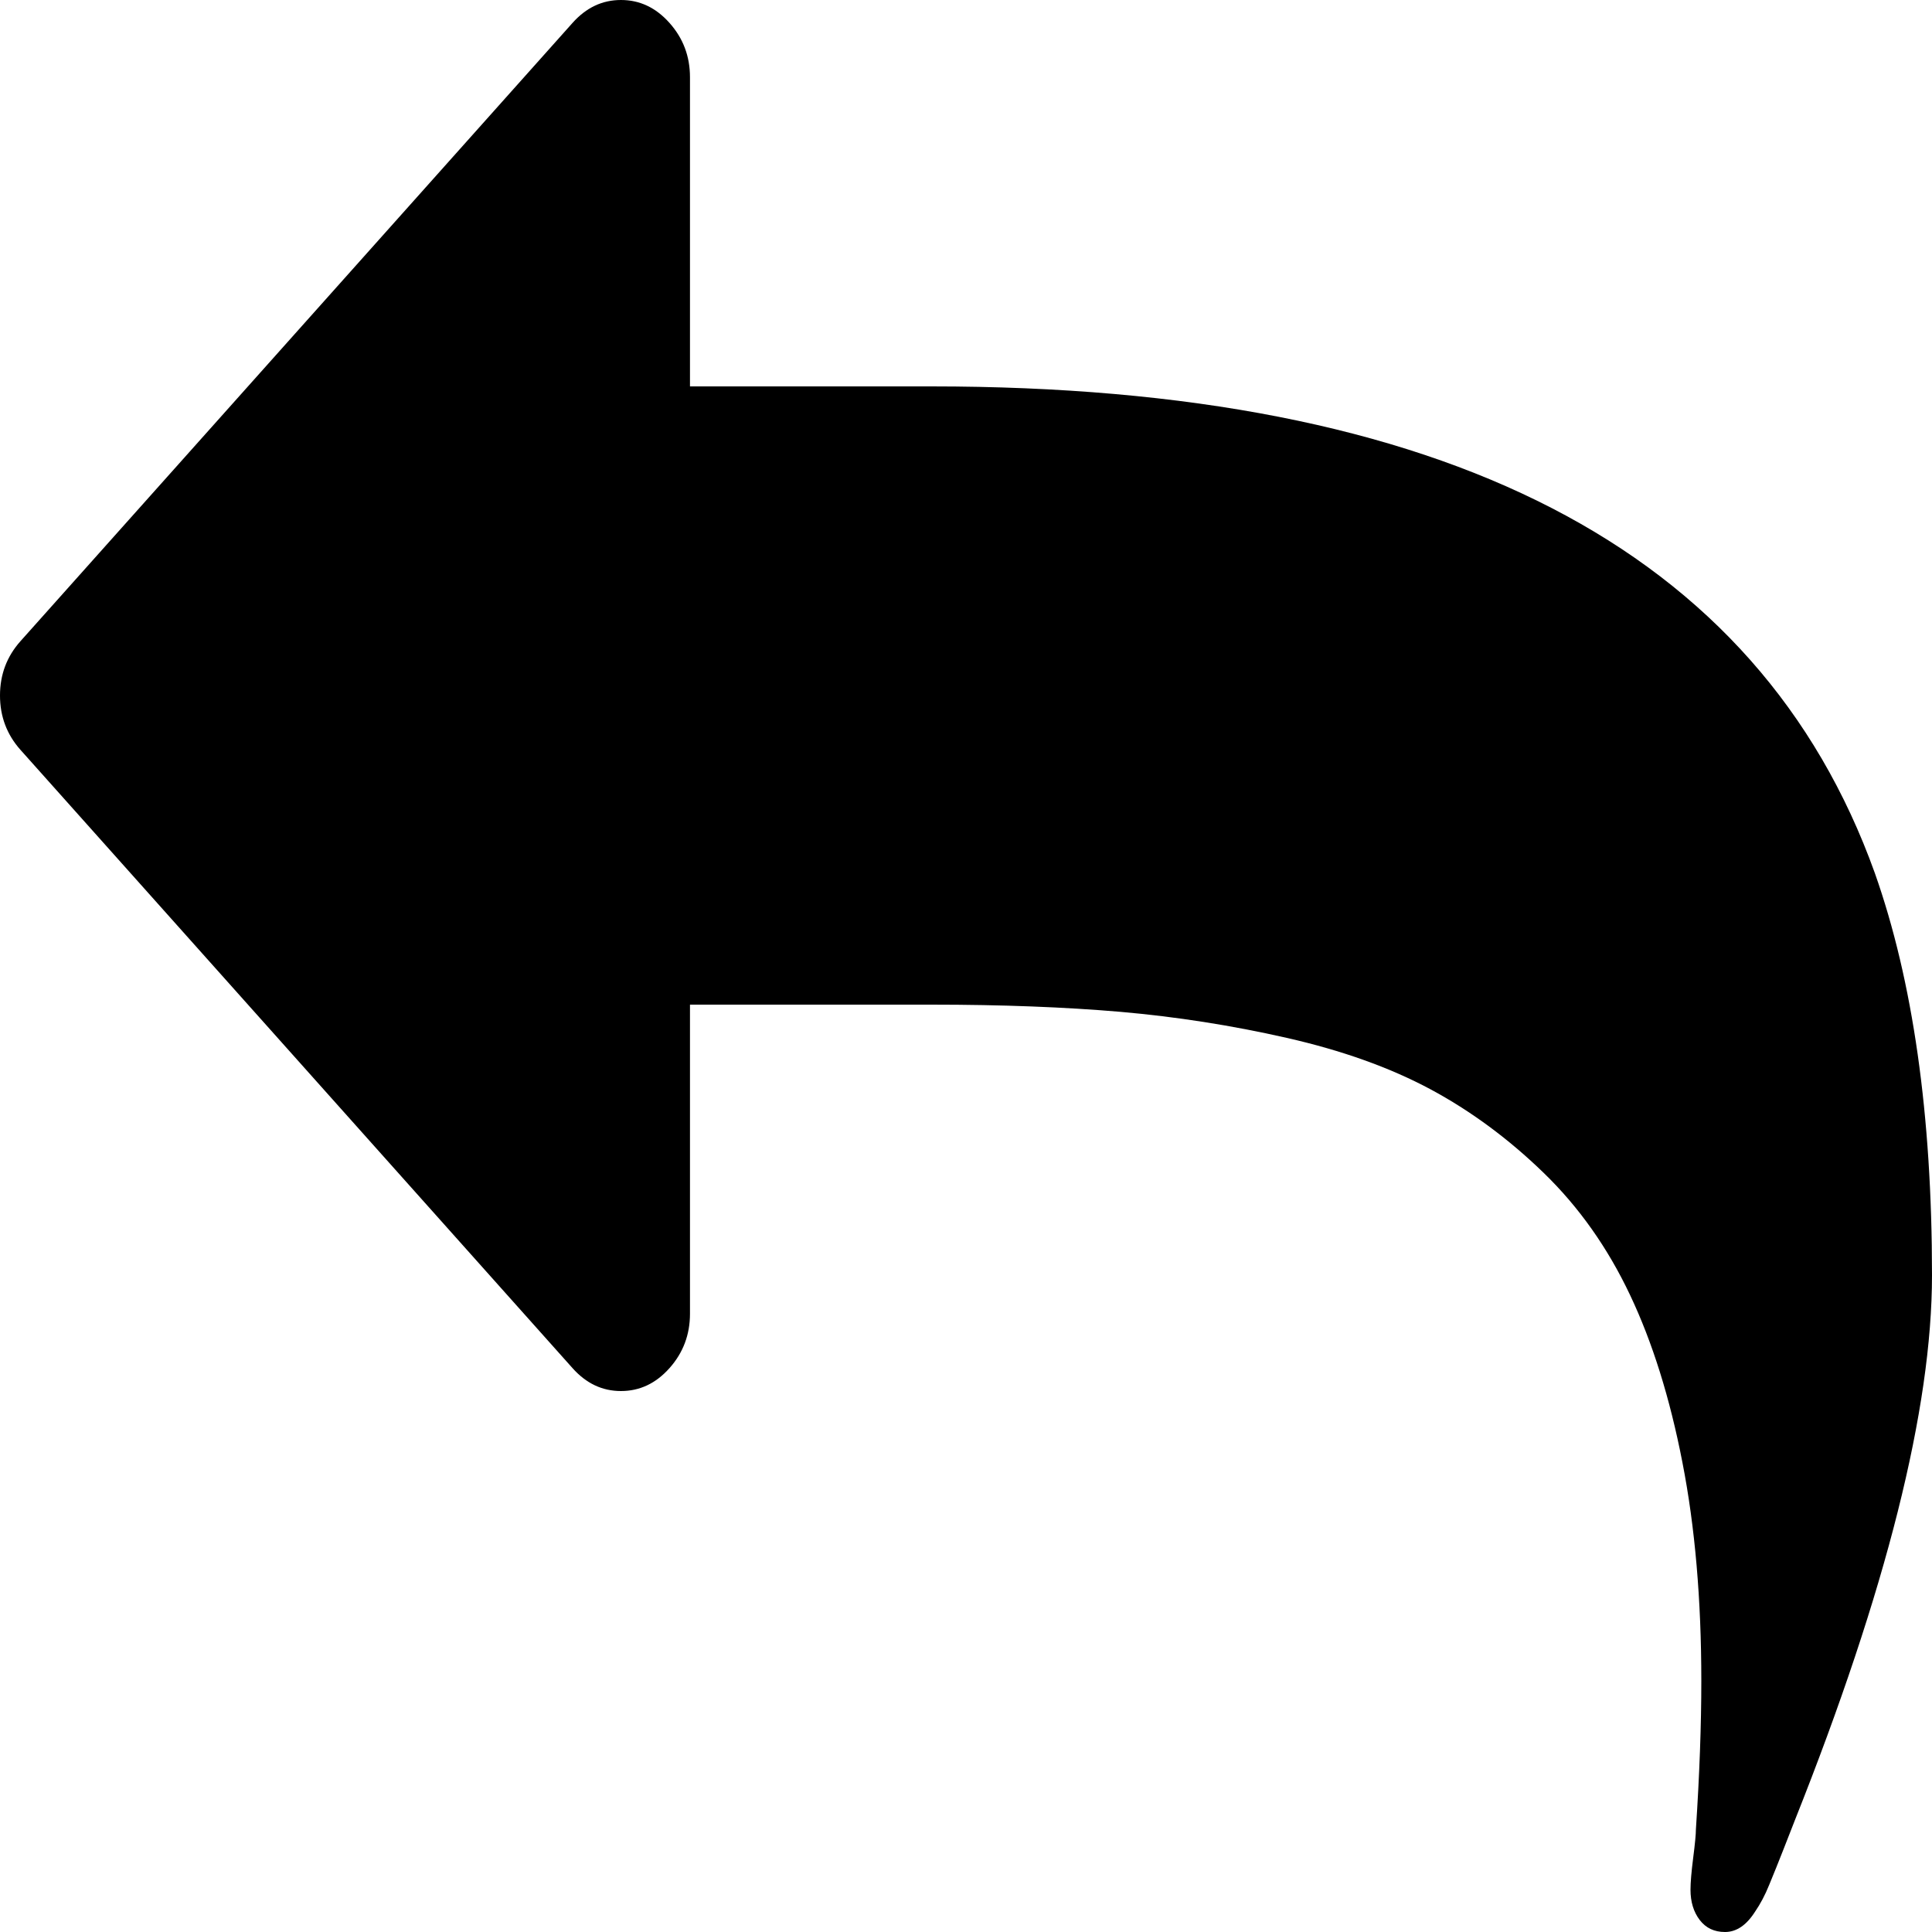
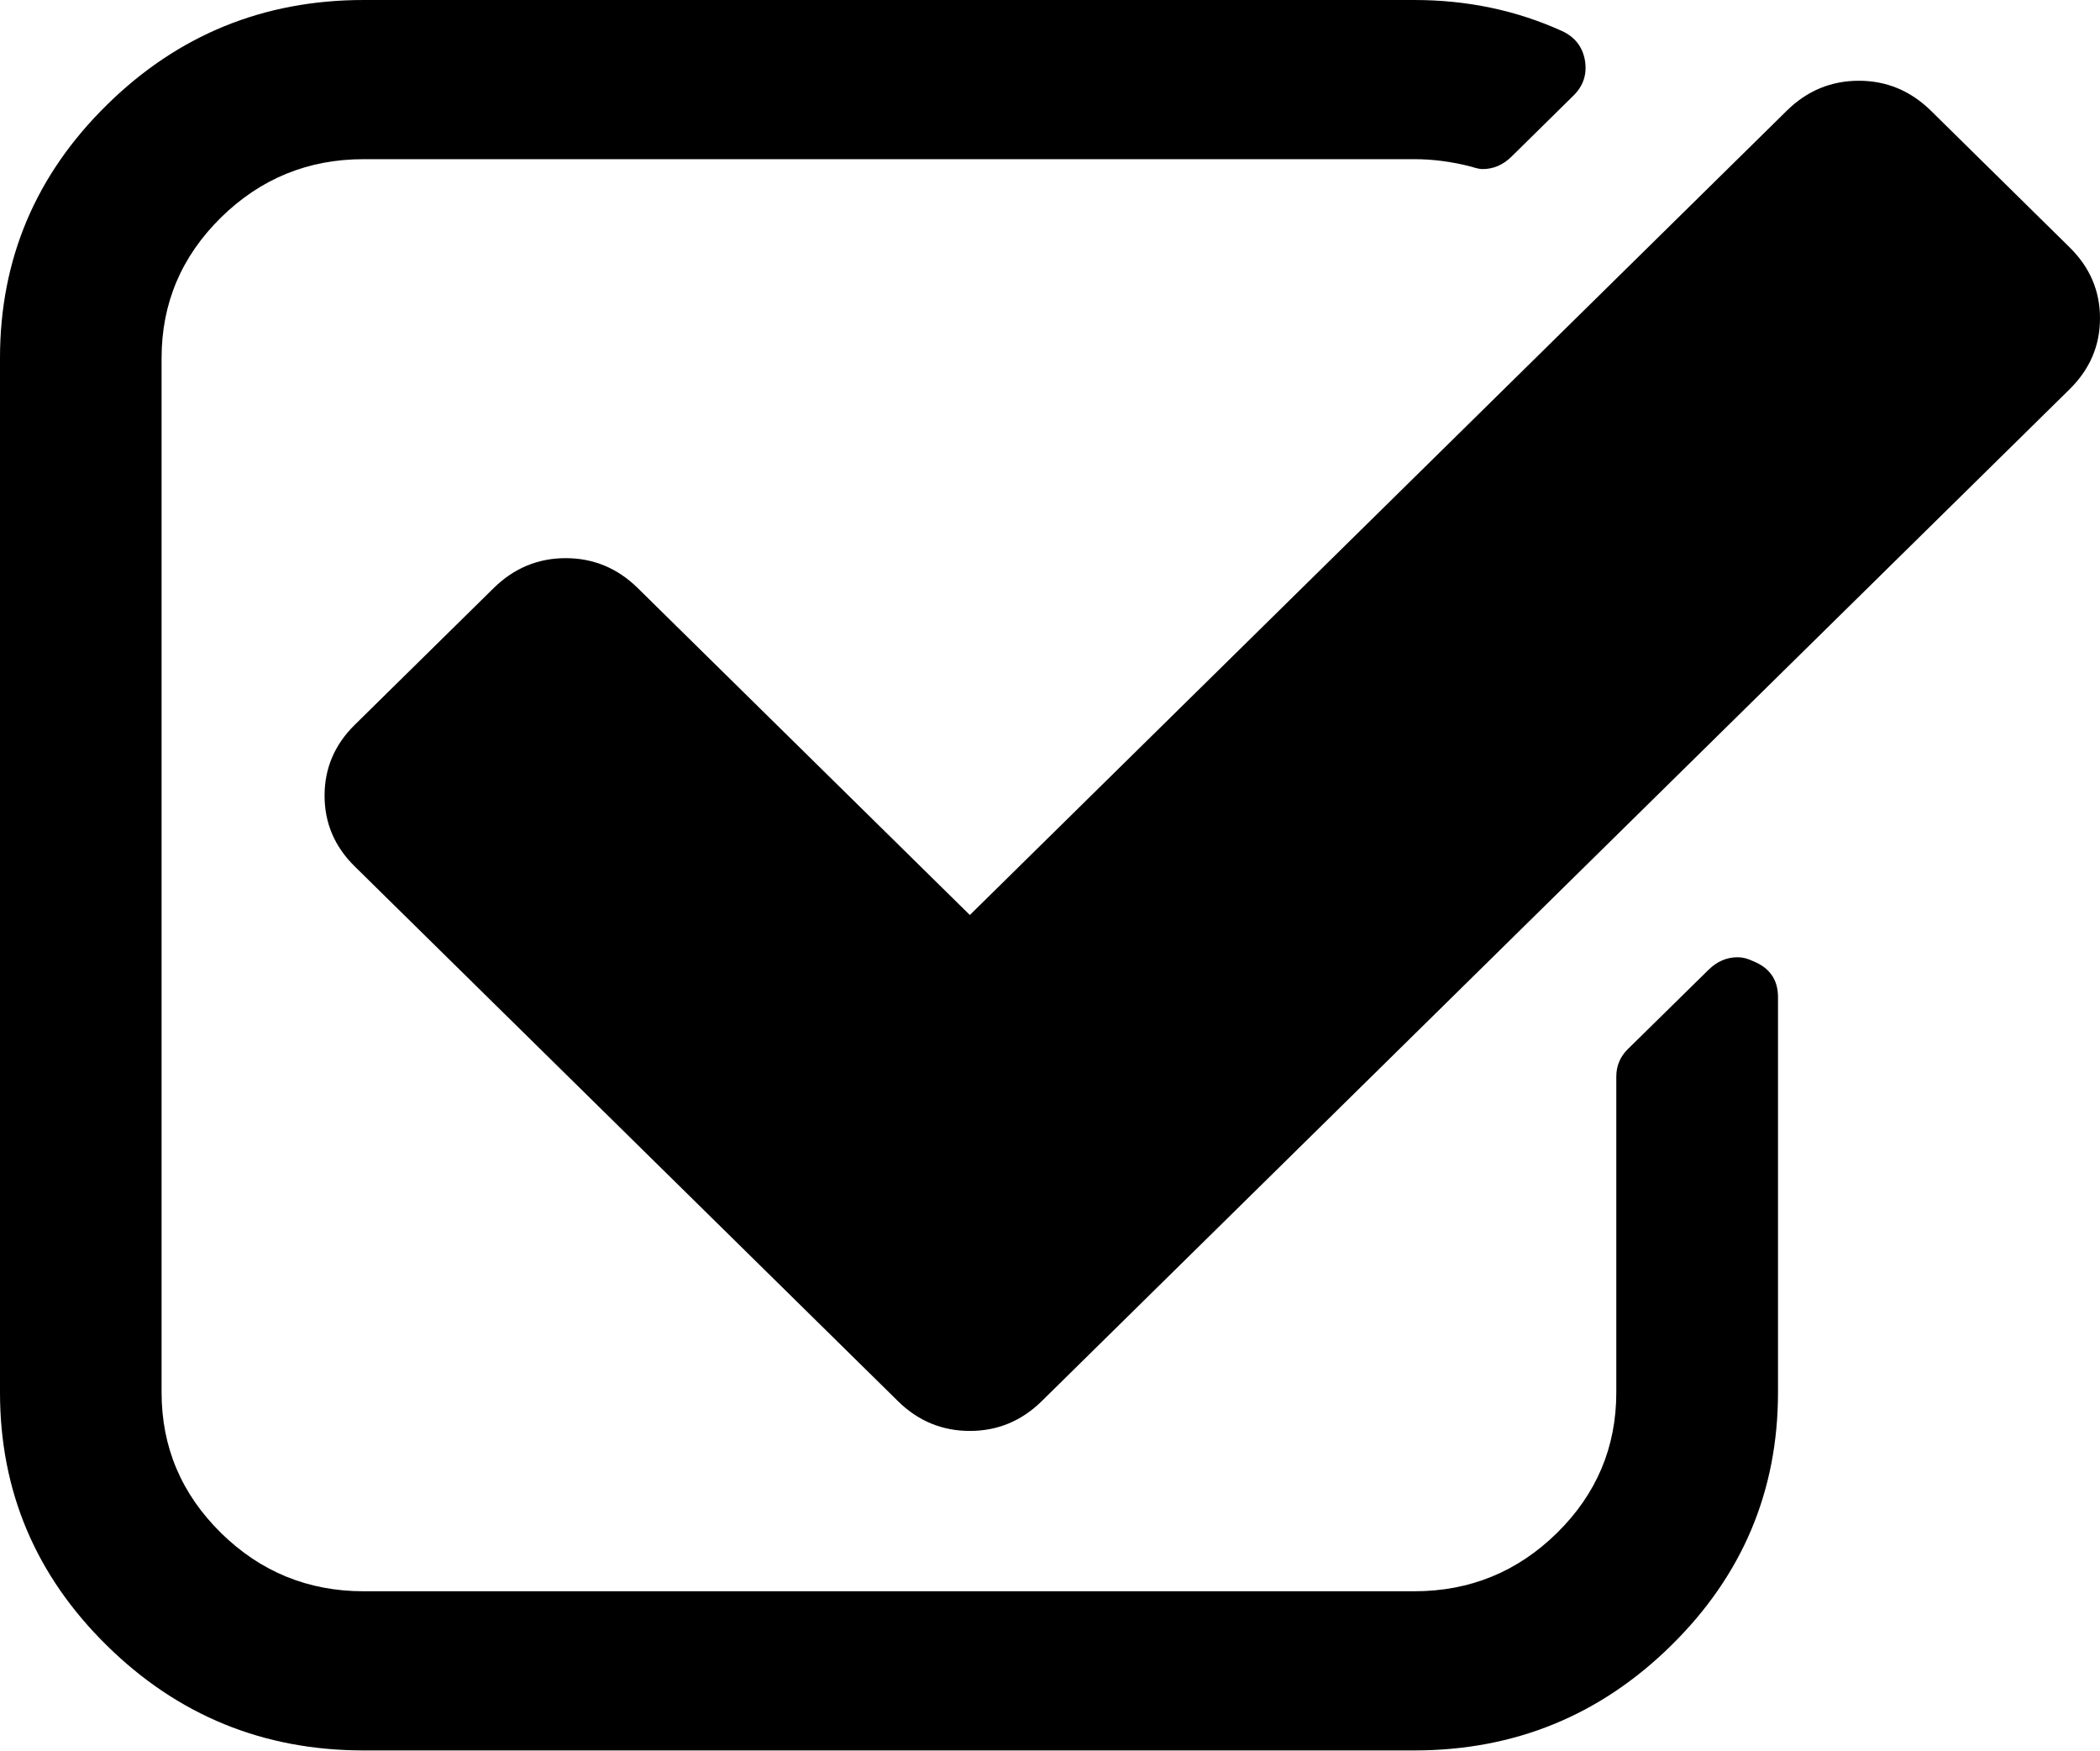
- <svg xmlns="http://www.w3.org/2000/svg" version="1.1" width="15px" height="15px">
-   <g transform="matrix(1 0 0 1 -380 -91 )">
-     <path d="M 14.556 6.778  C 14.852 7.616  15 8.656  15 9.9  C 15 10.937  14.646 12.347  13.937 14.128  C 13.92 14.172  13.891 14.247  13.849 14.353  C 13.807 14.459  13.77 14.553  13.736 14.634  C 13.703 14.716  13.666 14.784  13.627 14.841  C 13.56 14.947  13.482 15  13.393 15  C 13.309 15  13.244 14.969  13.196 14.906  C 13.149 14.844  13.125 14.766  13.125 14.672  C 13.125 14.616  13.132 14.533  13.146 14.423  C 13.16 14.314  13.167 14.241  13.167 14.203  C 13.195 13.778  13.209 13.394  13.209 13.05  C 13.209 12.419  13.16 11.853  13.062 11.353  C 12.965 10.853  12.829 10.42  12.656 10.055  C 12.483 9.689  12.26 9.373  11.987 9.108  C 11.713 8.842  11.419 8.625  11.104 8.456  C 10.788 8.287  10.417 8.155  9.99 8.058  C 9.563 7.961  9.134 7.894  8.701 7.856  C 8.269 7.819  7.779 7.8  7.232 7.8  L 5.357 7.8  L 5.357 10.2  C 5.357 10.362  5.304 10.503  5.198 10.622  C 5.092 10.741  4.967 10.8  4.821 10.8  C 4.676 10.8  4.551 10.741  4.445 10.622  L 0.159 5.822  C 0.053 5.703  0 5.562  0 5.4  C 0 5.237  0.053 5.097  0.159 4.978  L 4.445 0.178  C 4.551 0.059  4.676 0  4.821 0  C 4.967 0  5.092 0.059  5.198 0.178  C 5.304 0.297  5.357 0.437  5.357 0.6  L 5.357 3  L 7.232 3  C 11.211 3  13.652 4.259  14.556 6.778  Z " fill-rule="nonzero" fill="#000000" stroke="none" transform="matrix(1 0 0 1 380 91 )" />
+ <svg xmlns="http://www.w3.org/2000/svg" version="1.1" width="18px" height="15px">
+   <g transform="matrix(1 0 0 1 -171 -91 )">
+     <path d="M 15.023 8.235  C 15.168 8.292  15.24 8.395  15.24 8.544  L 15.24 11.932  C 15.24 12.777  14.935 13.5  14.325 14.1  C 13.716 14.7  12.981 15  12.123 15  L 3.117 15  C 2.259 15  1.524 14.7  0.915 14.1  C 0.305 13.5  0 12.777  0 11.932  L 0 3.068  C 0 2.223  0.305 1.5  0.915 0.9  C 1.524 0.3  2.259 0  3.117 0  L 12.123 0  C 12.577 0  12.999 0.089  13.389 0.266  C 13.497 0.316  13.562 0.398  13.584 0.511  C 13.606 0.632  13.573 0.735  13.486 0.82  L 12.956 1.342  C 12.884 1.413  12.801 1.449  12.707 1.449  C 12.686 1.449  12.653 1.442  12.61 1.428  C 12.444 1.385  12.281 1.364  12.123 1.364  L 3.117 1.364  C 2.641 1.364  2.233 1.531  1.894 1.864  C 1.555 2.198  1.385 2.599  1.385 3.068  L 1.385 11.932  C 1.385 12.401  1.555 12.802  1.894 13.136  C 2.233 13.469  2.641 13.636  3.117 13.636  L 12.123 13.636  C 12.599 13.636  13.007 13.469  13.346 13.136  C 13.685 12.802  13.854 12.401  13.854 11.932  L 13.854 9.226  C 13.854 9.134  13.887 9.055  13.952 8.991  L 14.645 8.31  C 14.717 8.239  14.8 8.203  14.894 8.203  C 14.937 8.203  14.98 8.214  15.023 8.235  Z M 18 2.727  C 18 2.962  17.913 3.164  17.74 3.335  L 8.93 12.006  C 8.756 12.177  8.551 12.262  8.313 12.262  C 8.075 12.262  7.869 12.177  7.696 12.006  L 3.041 7.425  C 2.868 7.255  2.782 7.053  2.782 6.818  C 2.782 6.584  2.868 6.381  3.041 6.211  L 4.232 5.039  C 4.405 4.869  4.611 4.783  4.849 4.783  C 5.087 4.783  5.293 4.869  5.466 5.039  L 8.313 7.841  L 15.316 0.948  C 15.489 0.778  15.695 0.692  15.933 0.692  C 16.171 0.692  16.376 0.778  16.55 0.948  L 17.74 2.12  C 17.913 2.29  18 2.493  18 2.727  Z " fill-rule="nonzero" fill="#000000" stroke="none" transform="matrix(1 0 0 1 171 91 )" />
  </g>
</svg>
